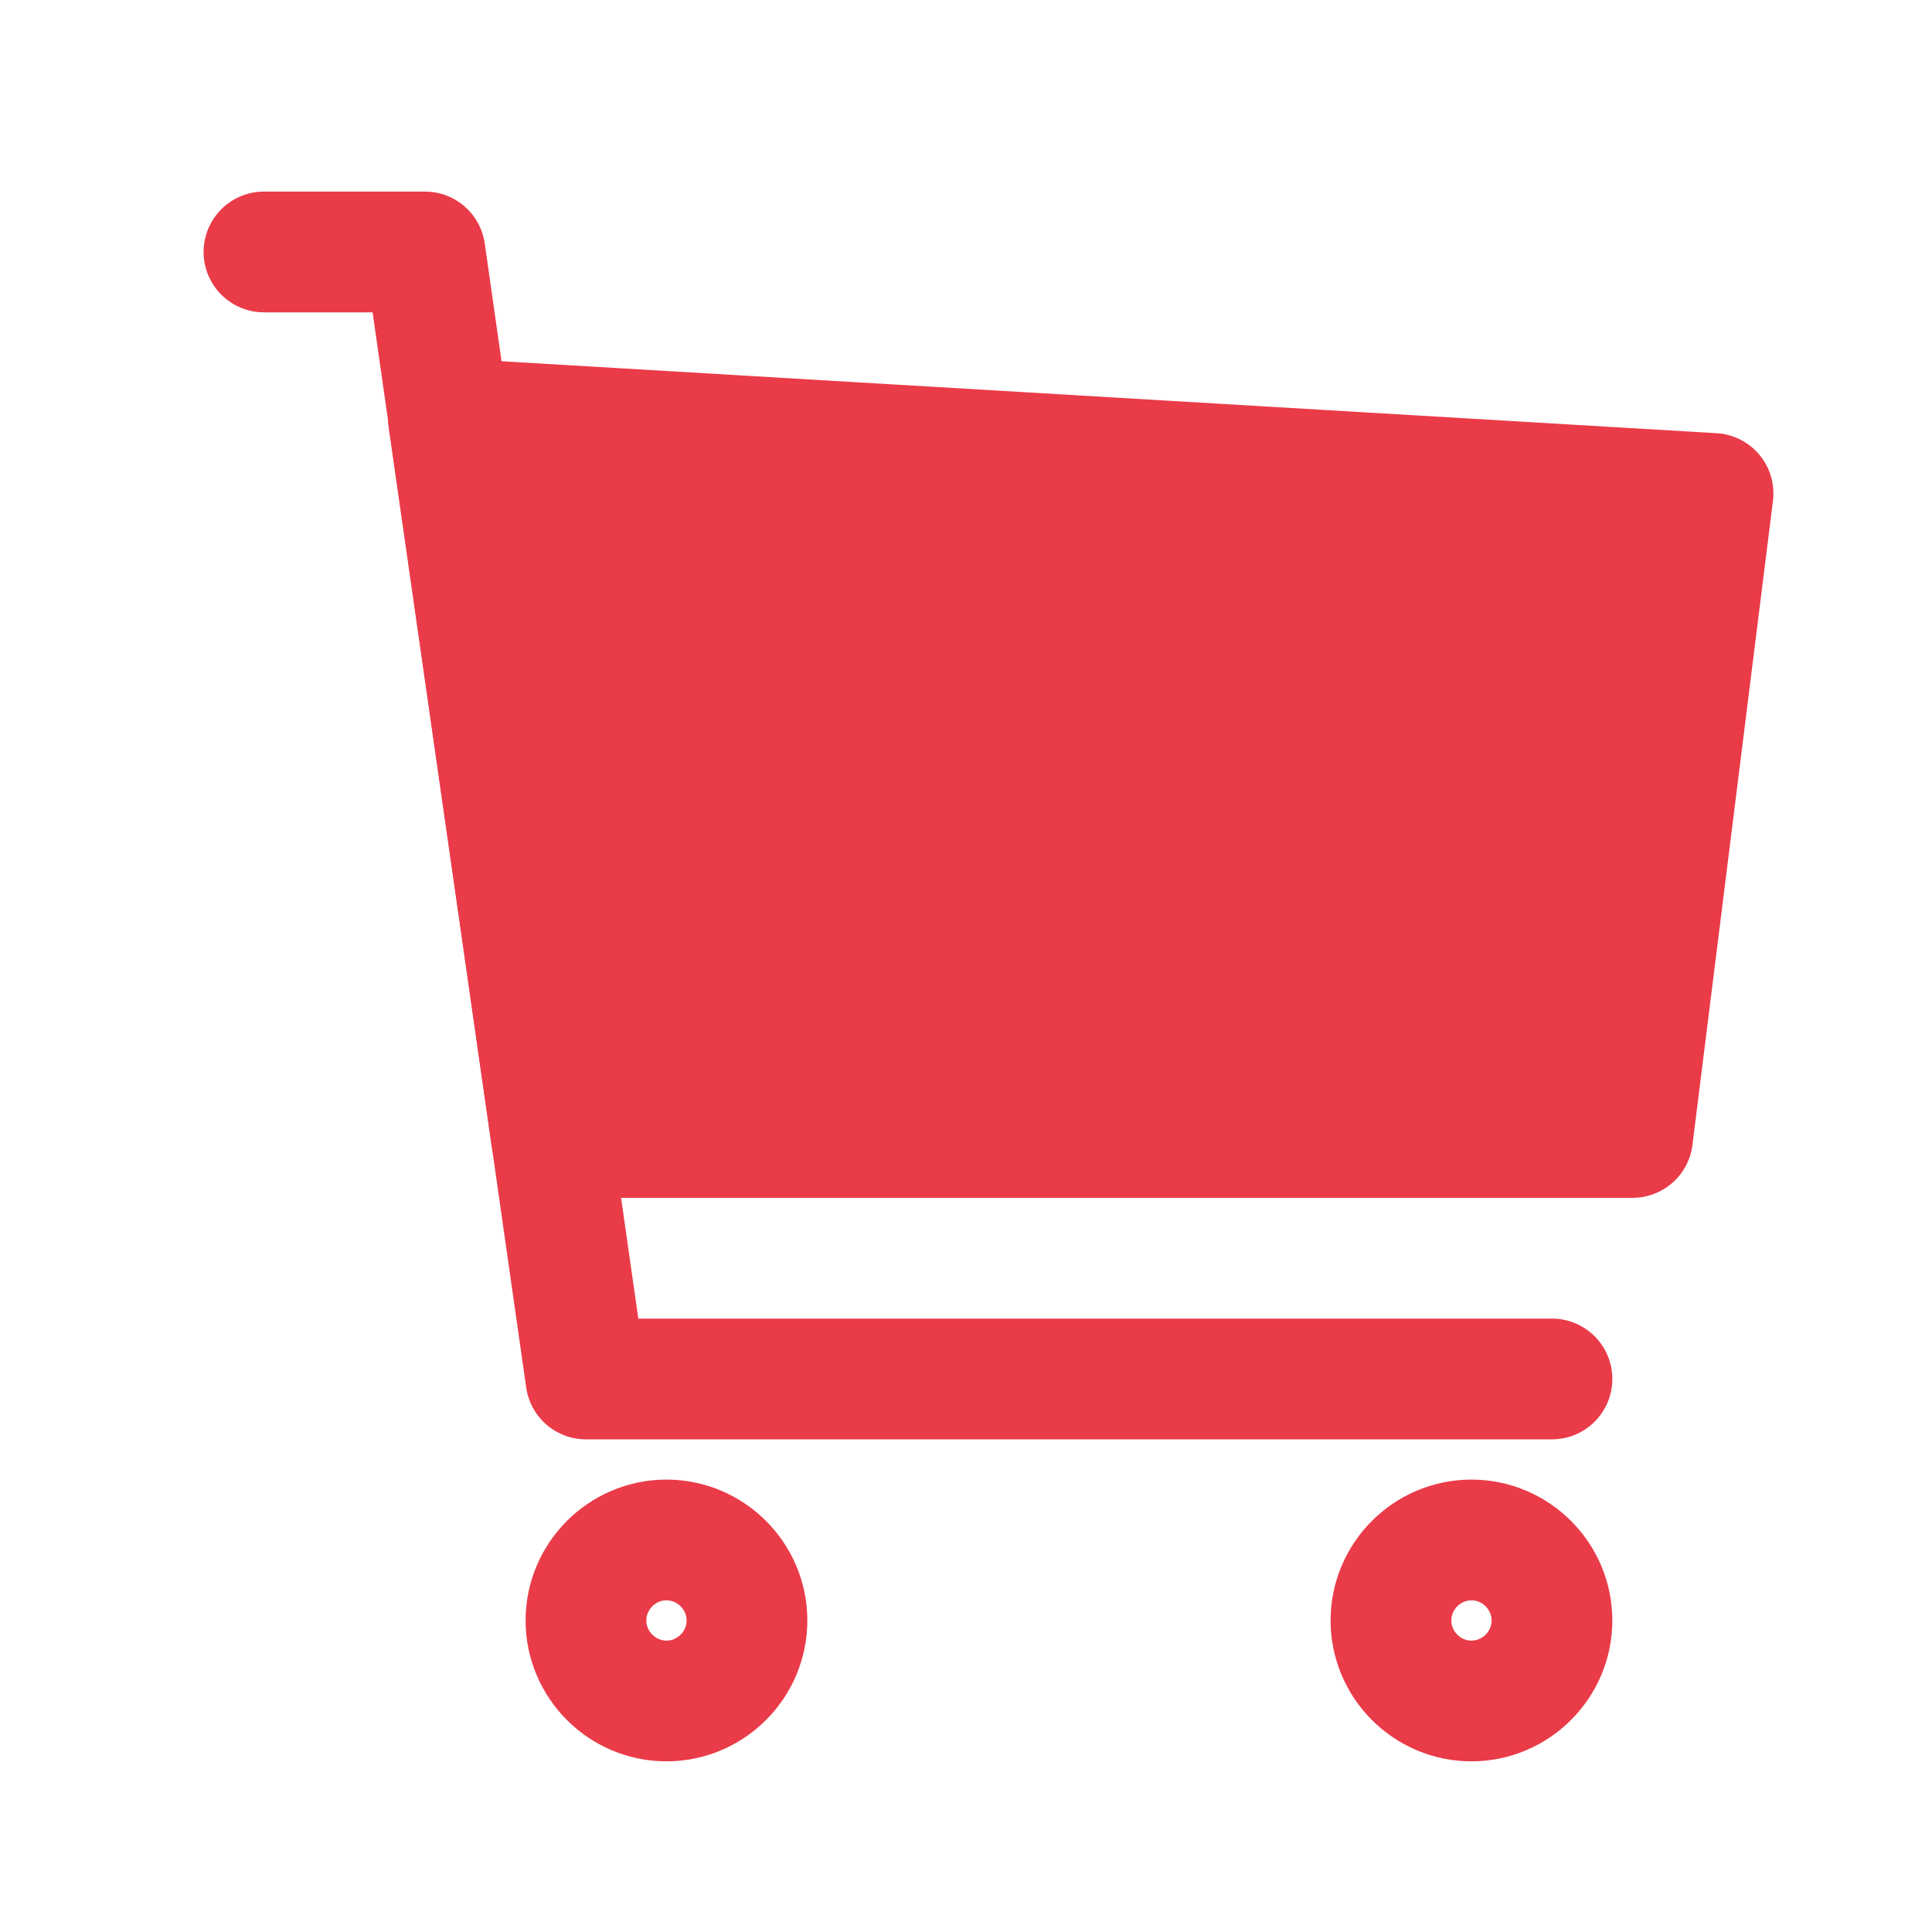
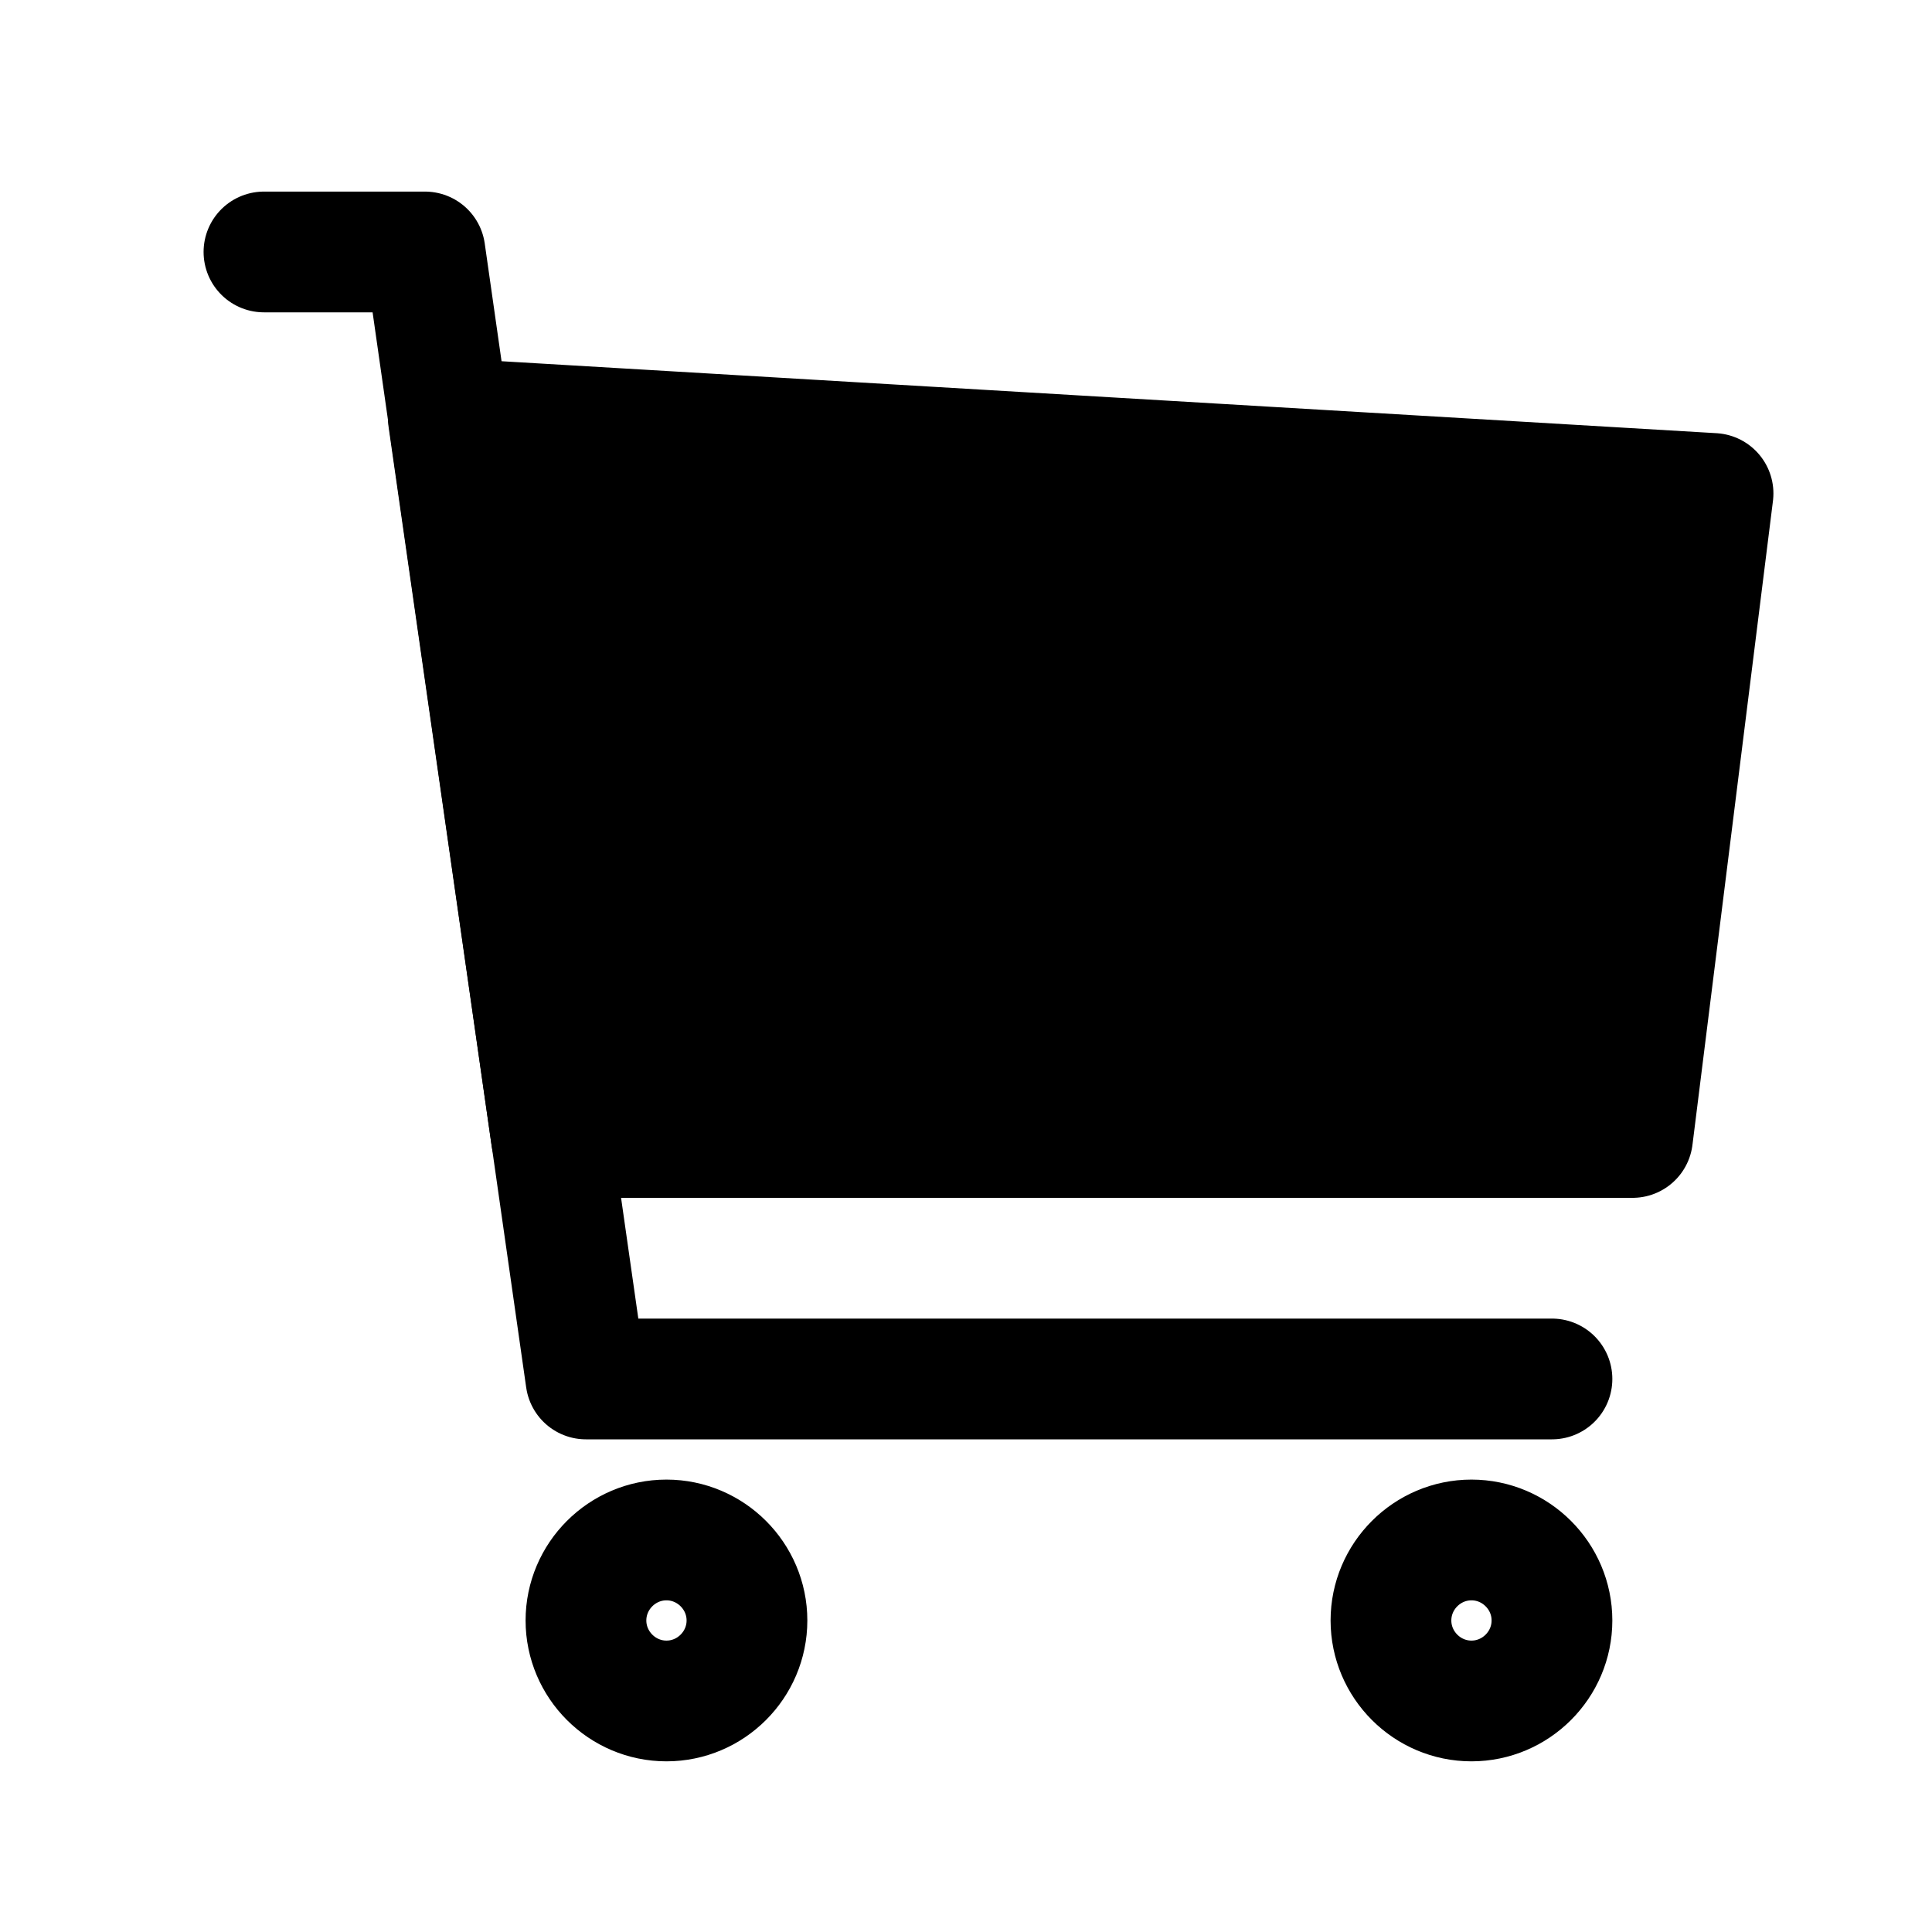
<svg xmlns="http://www.w3.org/2000/svg" width="24" height="24" viewBox="0 0 24 24" fill="none">
-   <path d="M8.279 19.13C8.829 19.13 9.279 19.58 9.279 20.13C9.279 20.68 8.829 21.13 8.279 21.13C7.729 21.13 7.279 20.68 7.279 20.13C7.279 19.58 7.729 19.13 8.279 19.13Z" stroke="#EA3B48" stroke-width="1.5" stroke-linecap="round" stroke-linejoin="round" />
-   <path d="M18.279 19.13C18.829 19.13 19.279 19.58 19.279 20.13C19.279 20.68 18.829 21.13 18.279 21.13C17.729 21.13 17.279 20.68 17.279 20.13C17.279 19.58 17.729 19.13 18.279 19.13Z" stroke="#EA3B48" stroke-width="1.5" stroke-linecap="round" stroke-linejoin="round" />
-   <path d="M21.28 6.13L5.58 5.2H5.57L6.85 14.13H20.28L21.28 6.13Z" fill="#EA3B48" stroke="#EA3B48" stroke-width="1.5" stroke-linecap="round" stroke-linejoin="round" />
-   <path d="M19.279 17.13H7.279L5.279 3.13H3.279" stroke="#EA3B48" stroke-width="1.5" stroke-linecap="round" stroke-linejoin="round" />
+   <path d="M8.279 19.13C8.829 19.13 9.279 19.58 9.279 20.13C9.279 20.68 8.829 21.13 8.279 21.13C7.729 21.13 7.279 20.68 7.279 20.13C7.279 19.58 7.729 19.13 8.279 19.13Z" stroke="#000000" stroke-width="1.5" stroke-linecap="round" stroke-linejoin="round" />
+   <path d="M18.279 19.13C18.829 19.13 19.279 19.58 19.279 20.13C19.279 20.68 18.829 21.13 18.279 21.13C17.729 21.13 17.279 20.68 17.279 20.13C17.279 19.58 17.729 19.13 18.279 19.13Z" stroke="#000000" stroke-width="1.5" stroke-linecap="round" stroke-linejoin="round" />
+   <path d="M21.28 6.13L5.58 5.2H5.57L6.85 14.13H20.28L21.28 6.13Z" fill="#000000" stroke="#000000" stroke-width="1.5" stroke-linecap="round" stroke-linejoin="round" />
+   <path d="M19.279 17.13H7.279L5.279 3.13H3.279" stroke="#000000" stroke-width="1.5" stroke-linecap="round" stroke-linejoin="round" />
</svg>
